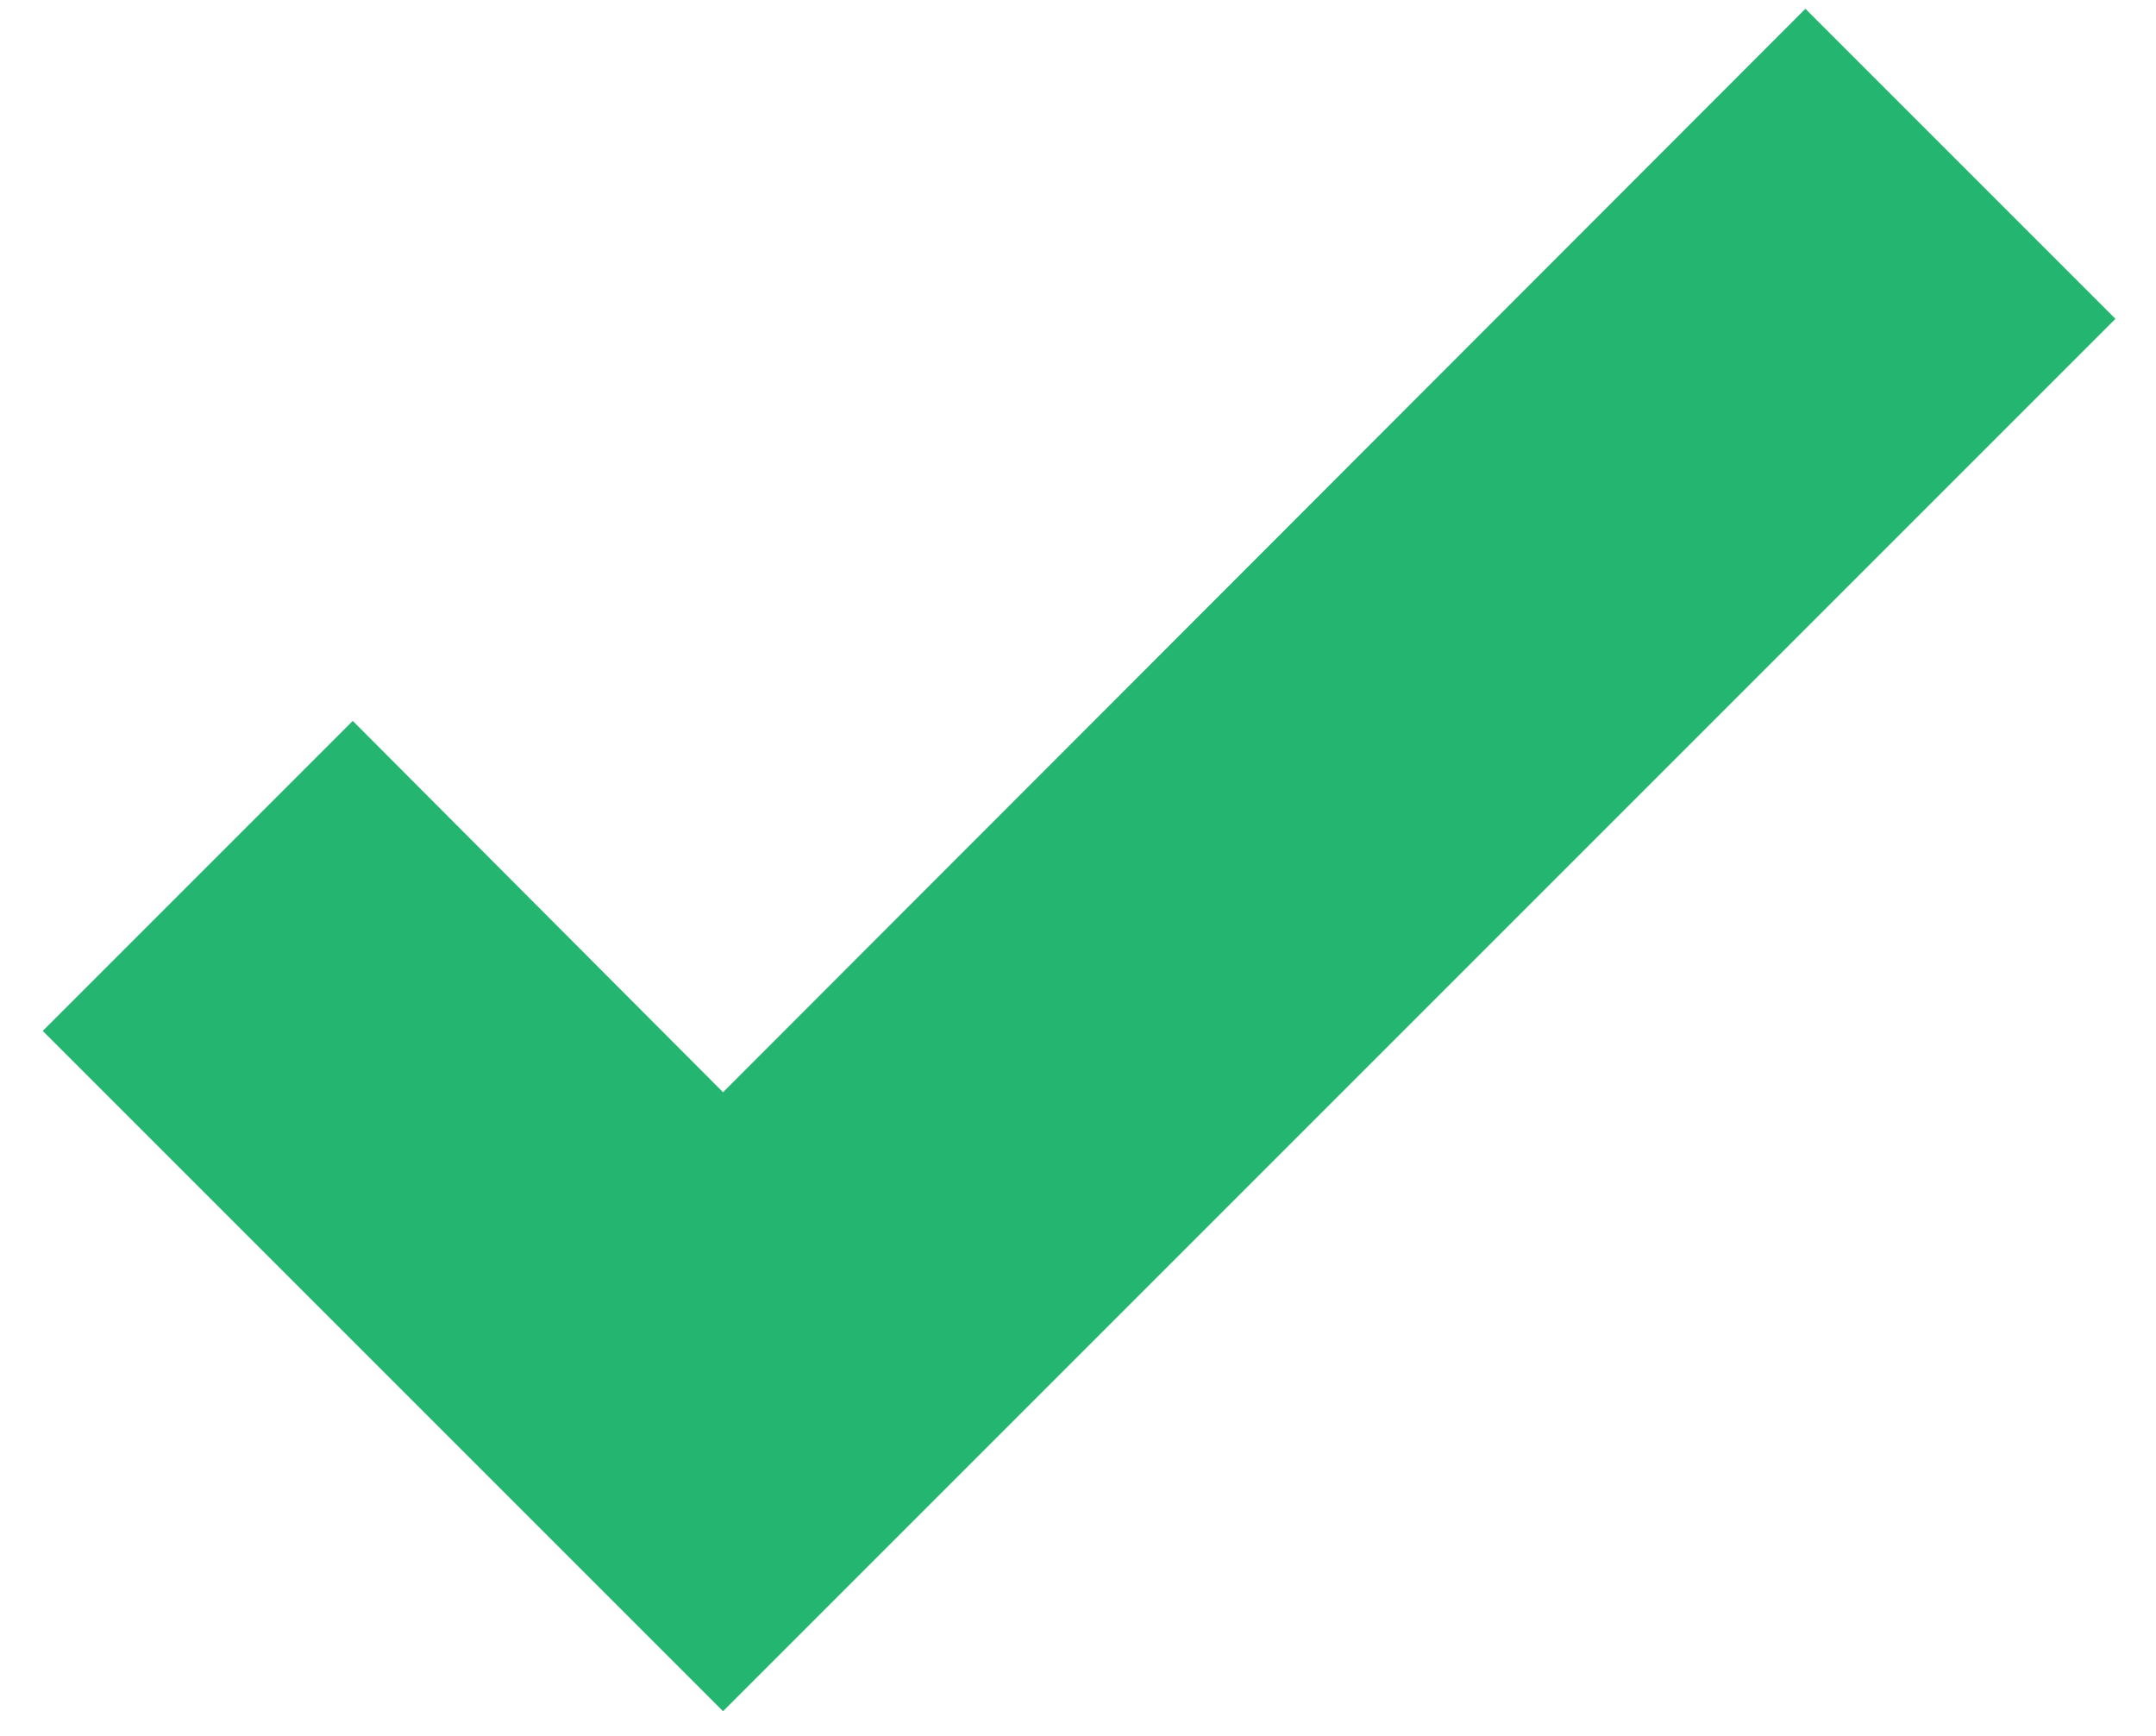
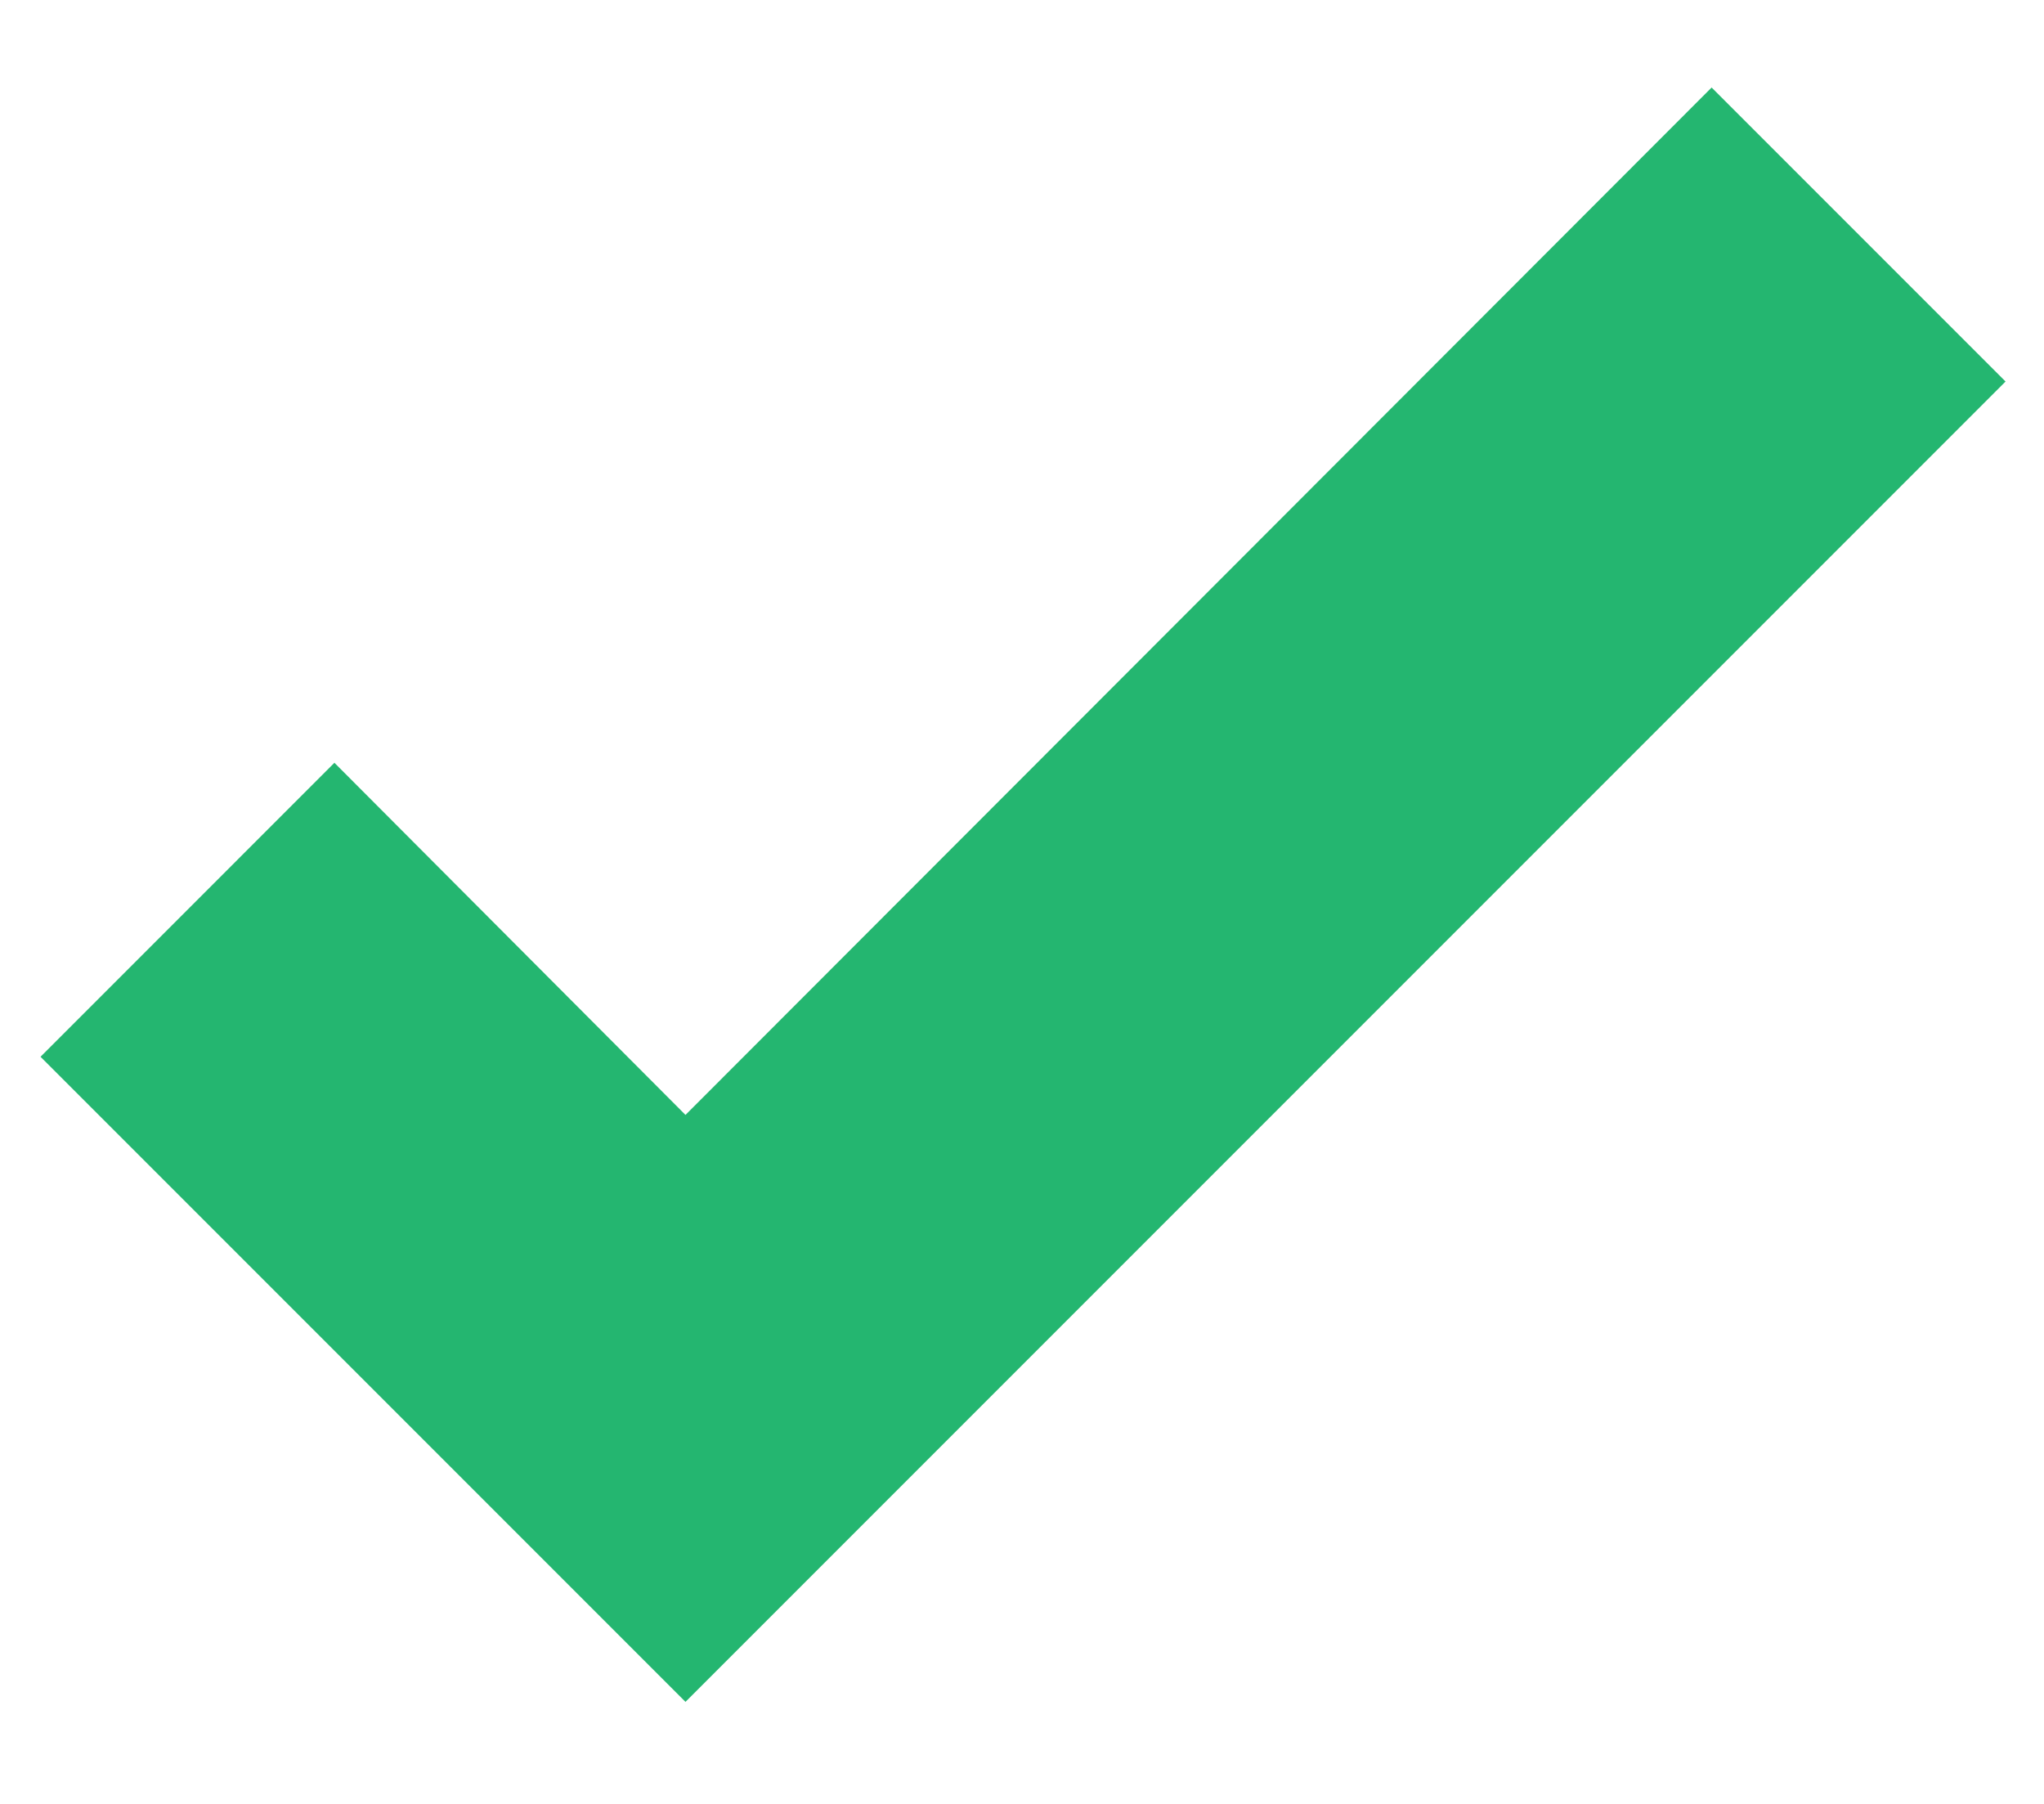
- <svg xmlns="http://www.w3.org/2000/svg" width="41" height="33" viewBox="0 0 41 33" fill="none">
+ <svg xmlns="http://www.w3.org/2000/svg" width="34" height="30" viewBox="0 0 41 33" fill="none">
  <path d="M13.75 32.542L0.813 19.605L6.708 13.709L13.75 20.771L34.333 0.167L40.229 6.063L13.75 32.542Z" fill="#24B670" />
</svg>
